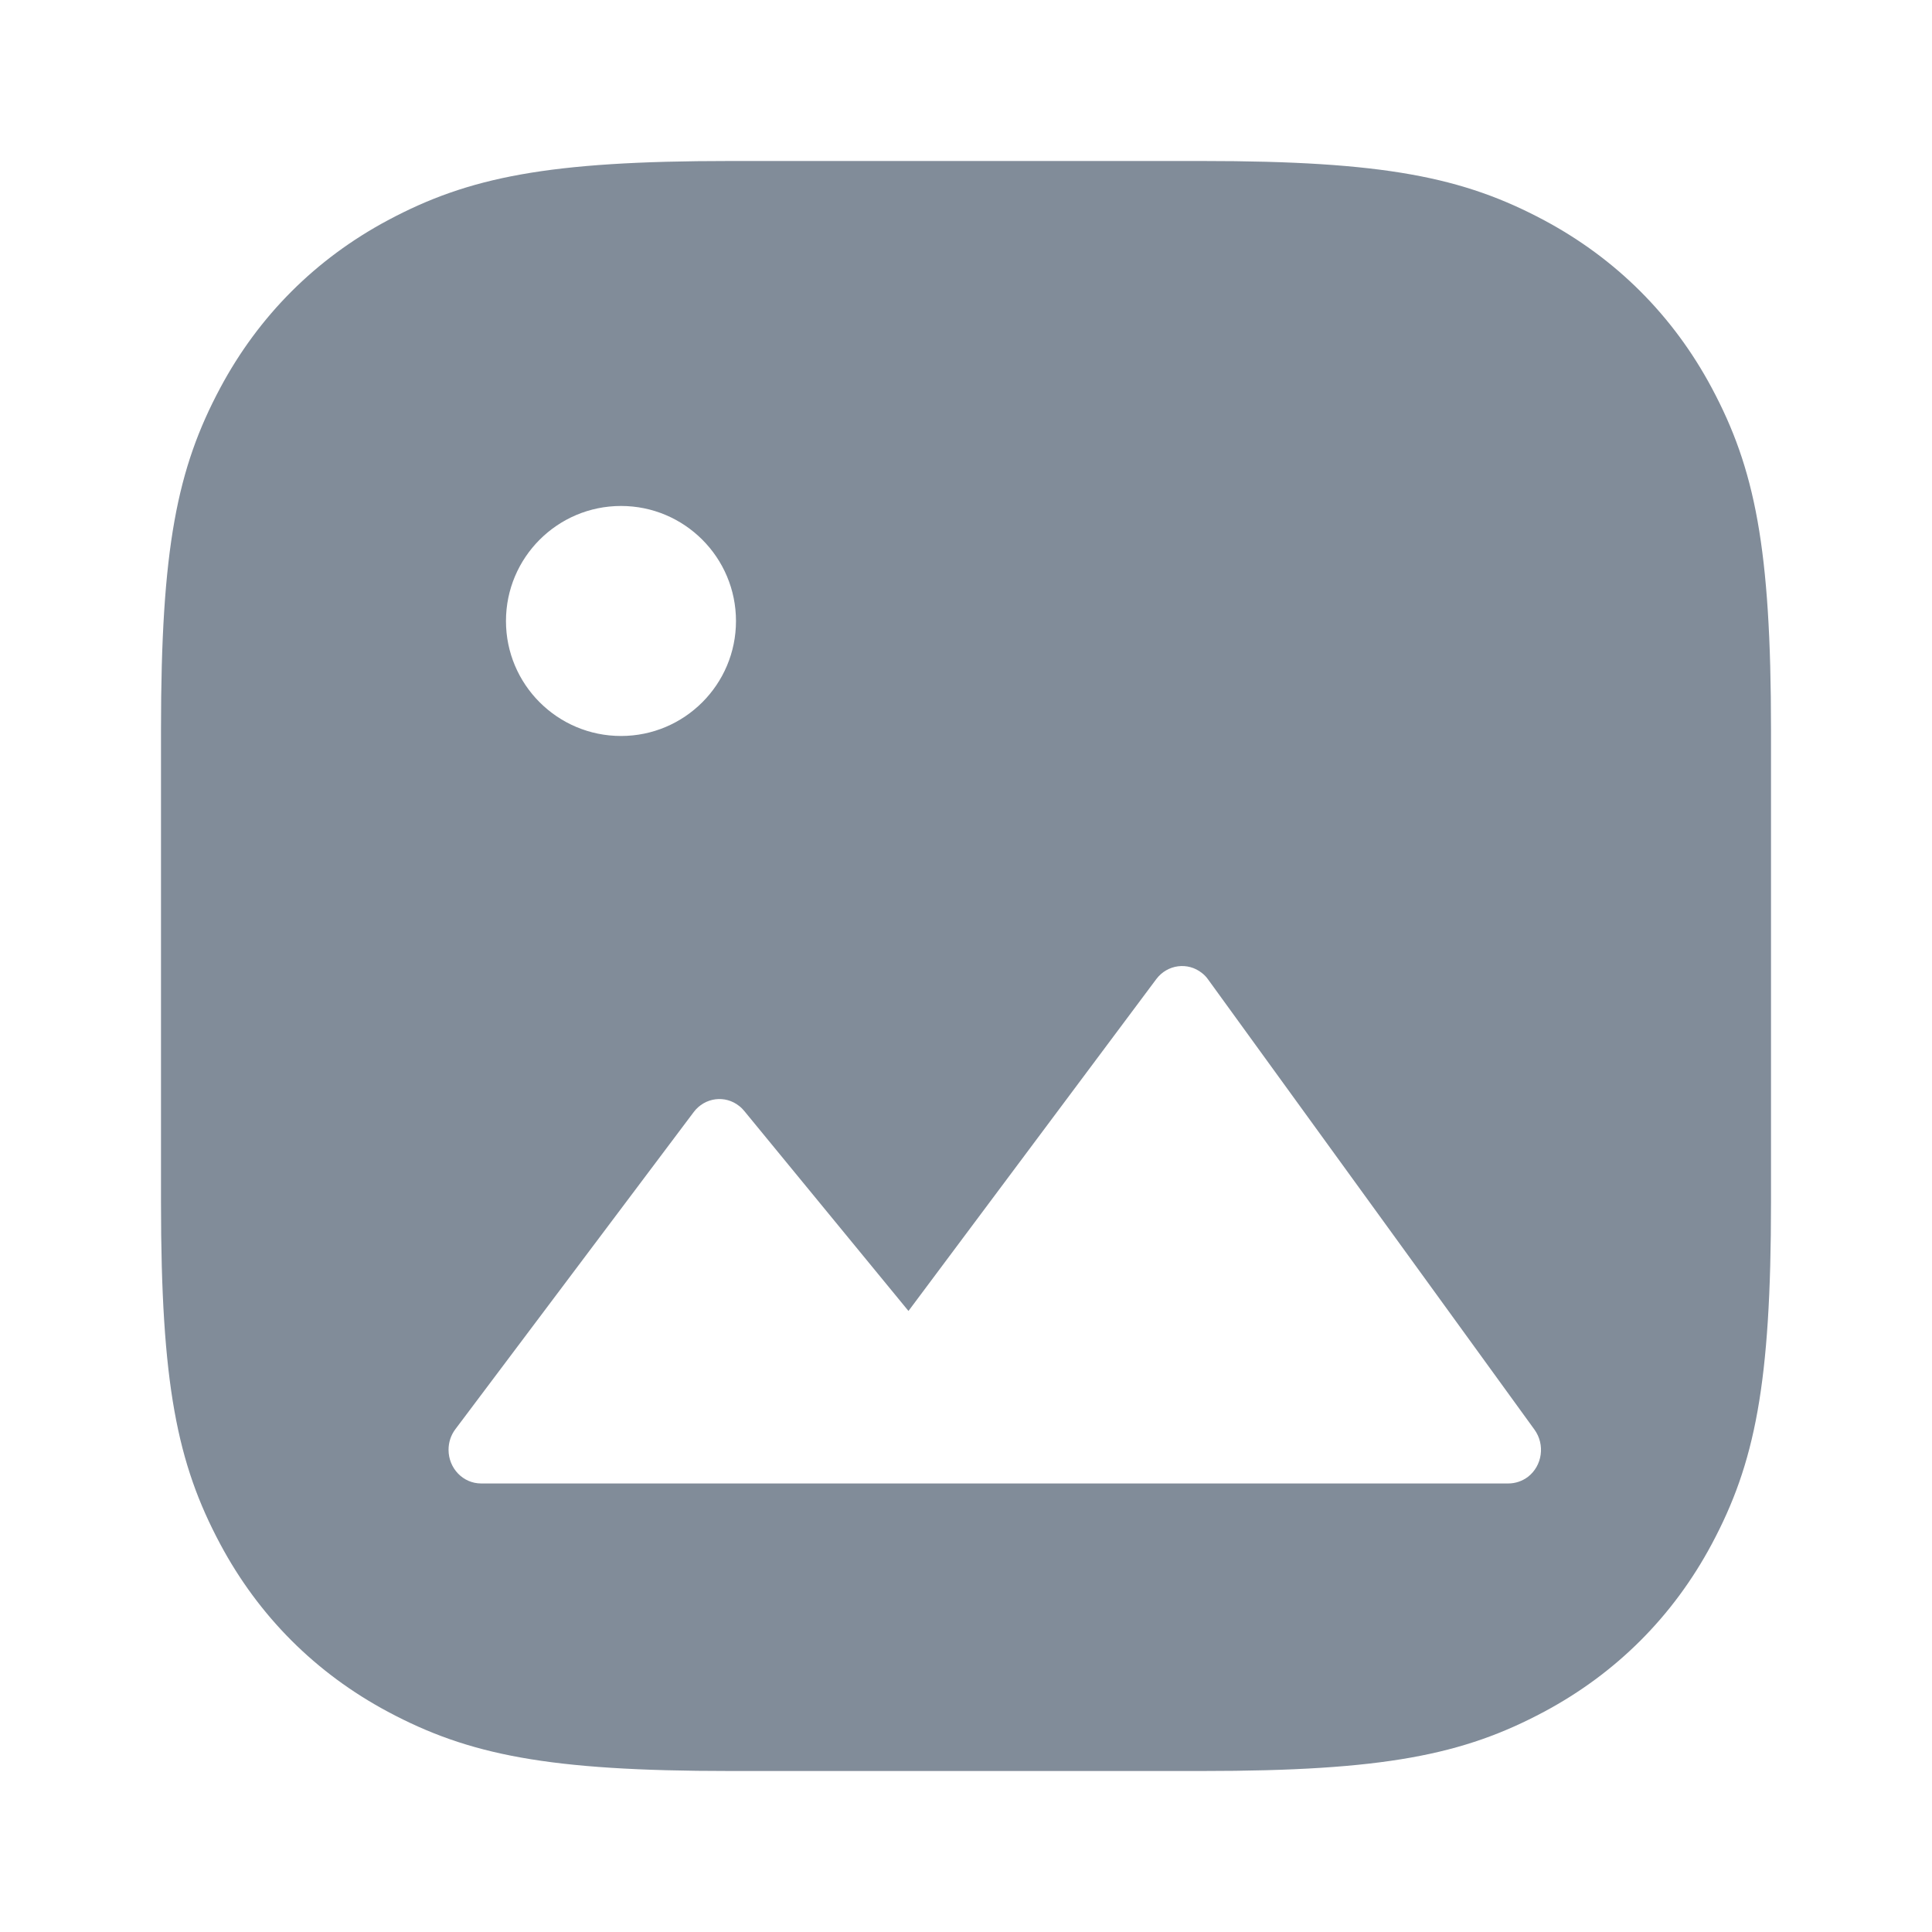
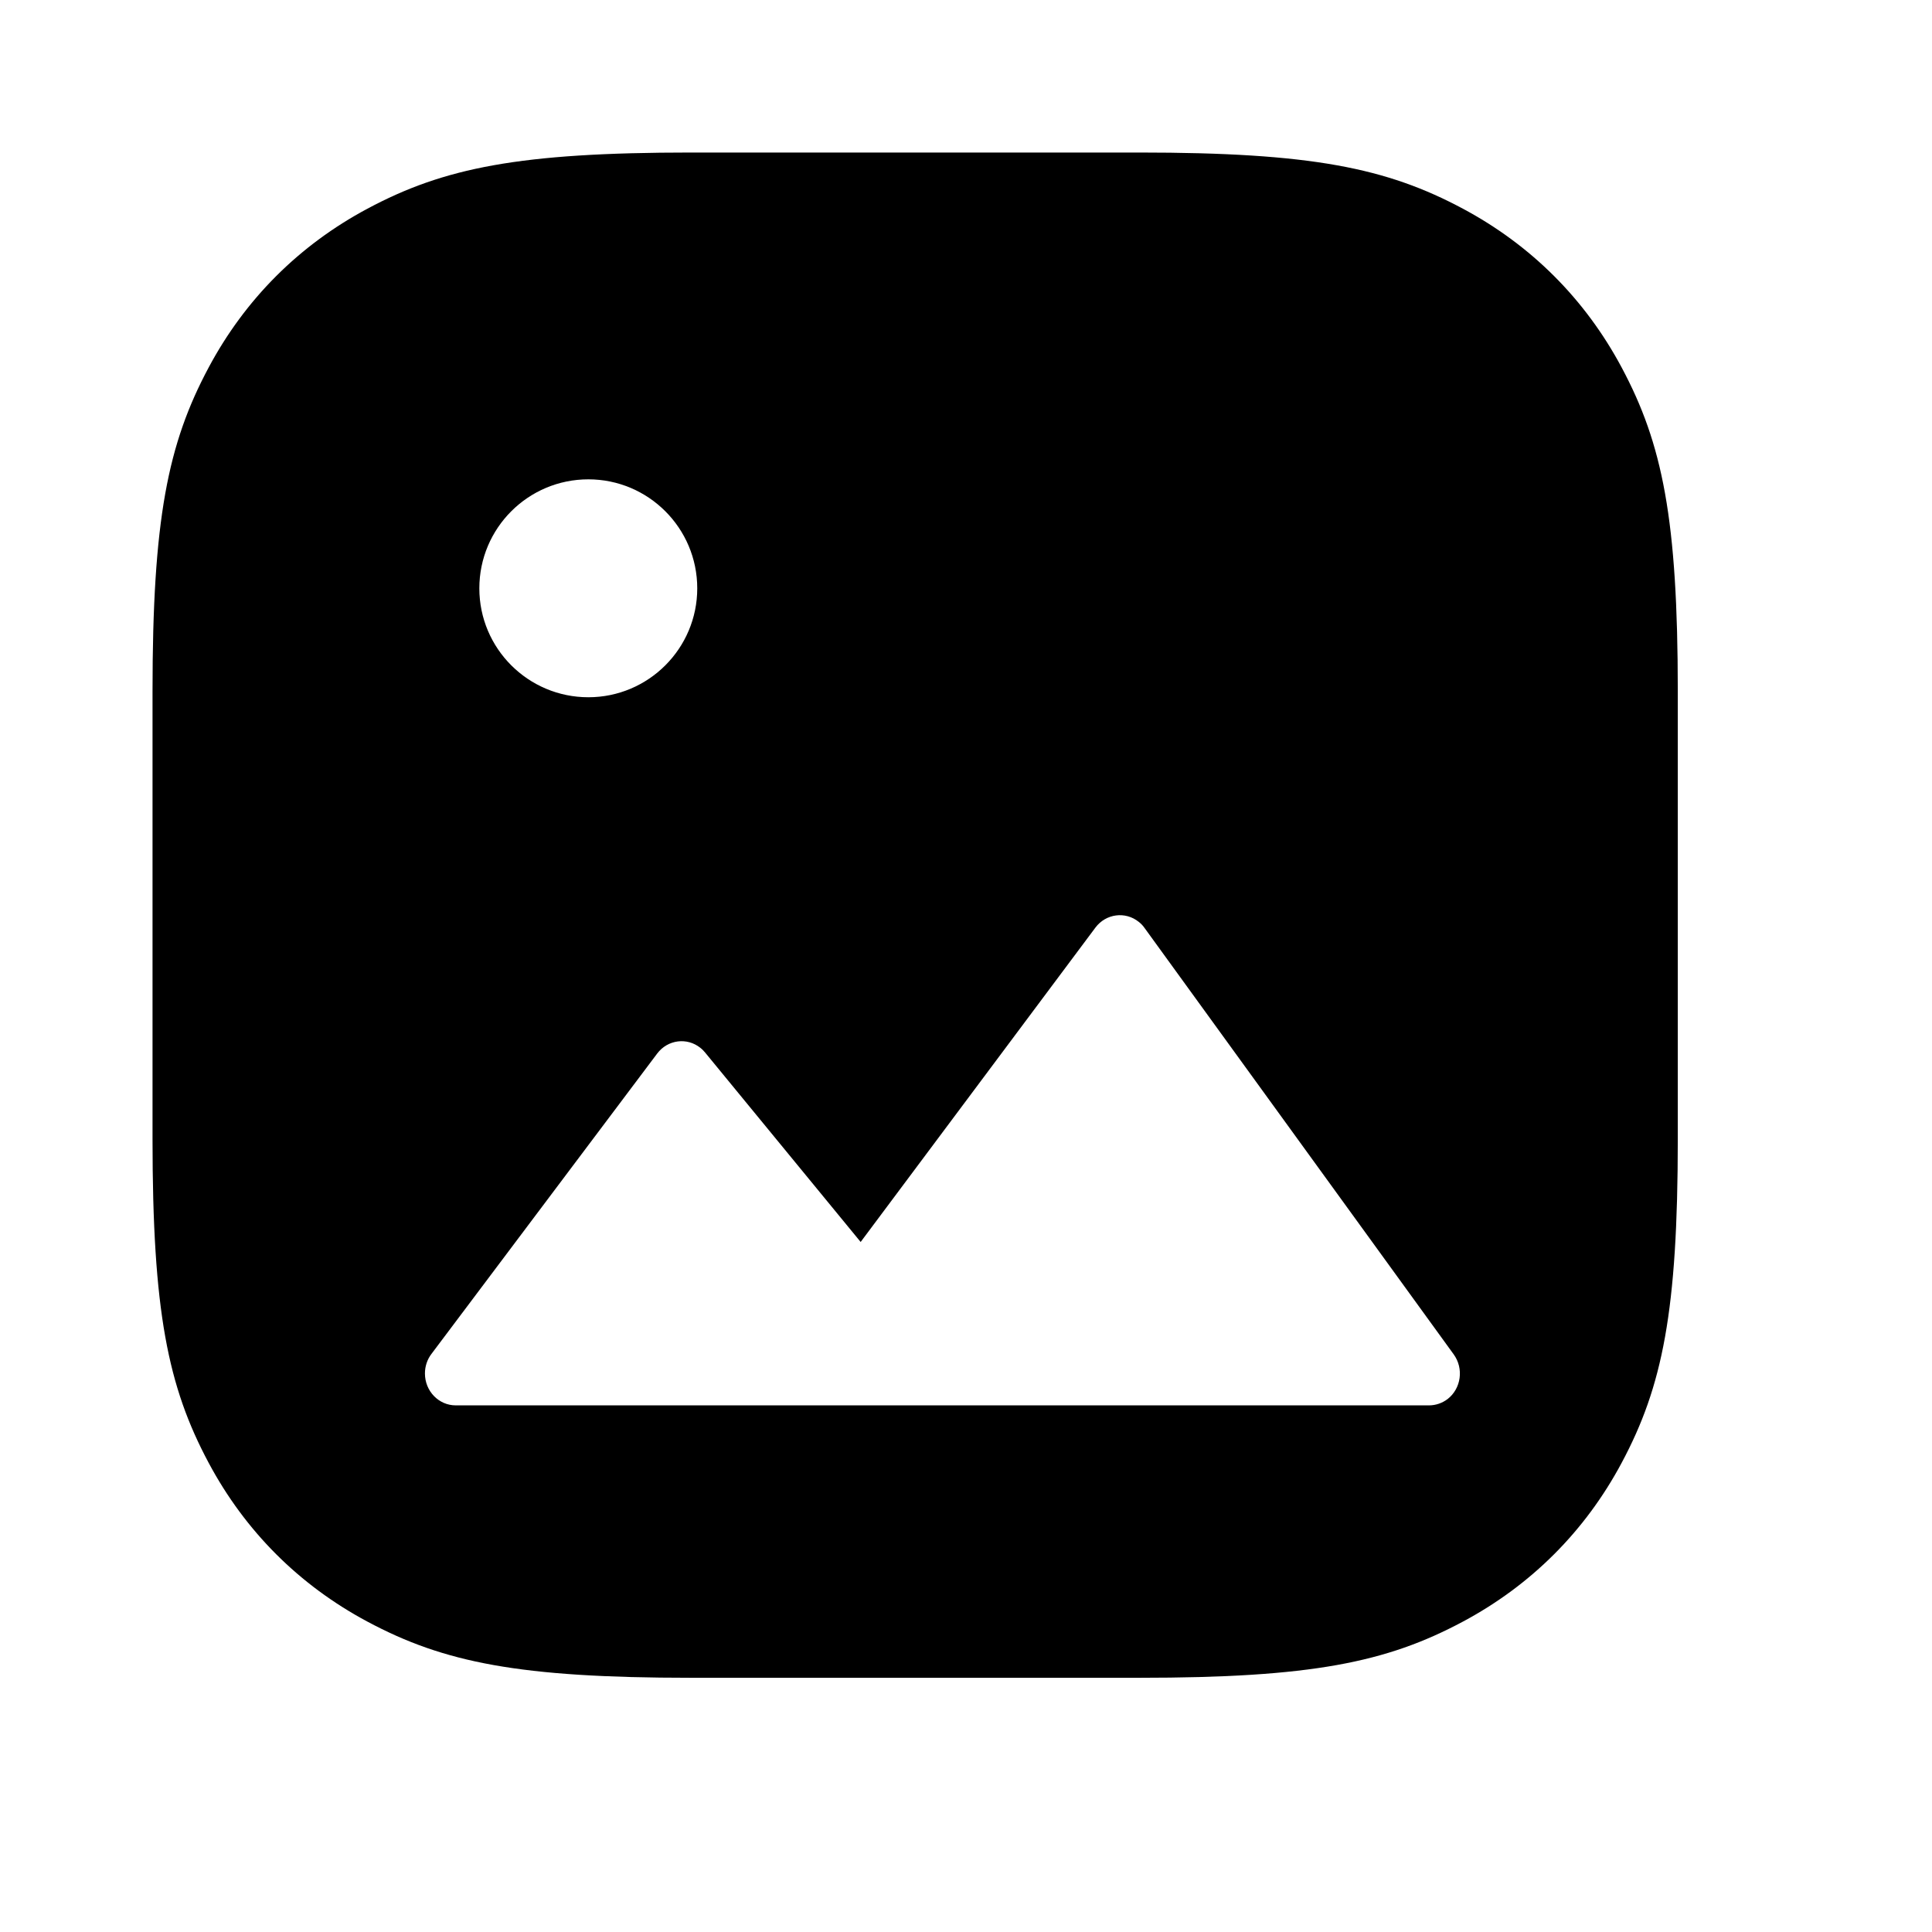
- <svg xmlns="http://www.w3.org/2000/svg" width="18" height="18" viewBox="0 0 18 18" fill="none">
-   <path fill-rule="evenodd" clip-rule="evenodd" d="M3.614 2.052C4.366 1.65 5.107 1.5 6.798 1.5H11.202C12.893 1.5 13.634 1.65 14.386 2.052C15.058 2.411 15.589 2.942 15.948 3.614C16.35 4.366 16.5 5.107 16.5 6.798V11.202C16.5 12.893 16.35 13.634 15.948 14.386C15.589 15.058 15.058 15.589 14.386 15.948C13.634 16.35 12.893 16.5 11.202 16.5H6.798C5.107 16.5 4.366 16.35 3.614 15.948C2.942 15.589 2.411 15.058 2.052 14.386C1.65 13.634 1.5 12.893 1.5 11.202V6.798C1.5 5.107 1.65 4.366 2.052 3.614C2.411 2.942 2.942 2.411 3.614 2.052ZM10.773 9.122C10.876 8.985 11.067 8.96 11.199 9.066C11.221 9.083 11.24 9.103 11.256 9.126L14.296 13.319C14.397 13.458 14.37 13.655 14.236 13.759C14.183 13.799 14.119 13.821 14.053 13.821H4.482C4.315 13.821 4.179 13.681 4.179 13.507C4.179 13.438 4.201 13.37 4.243 13.315L6.463 10.361C6.566 10.224 6.757 10.199 6.889 10.306C6.907 10.32 6.922 10.336 6.936 10.353L8.464 12.214L10.773 9.122ZM5.786 6.857C6.377 6.857 6.857 6.377 6.857 5.786C6.857 5.194 6.377 4.714 5.786 4.714C5.194 4.714 4.714 5.194 4.714 5.786C4.714 6.377 5.194 6.857 5.786 6.857Z" fill="#818C99" />
+ <svg xmlns="http://www.w3.org/2000/svg" width="18" height="18" viewBox="0 0 19 19" fill="none">
+   <path fill-rule="evenodd" clip-rule="evenodd" d="M3.614 2.052C4.366 1.65 5.107 1.5 6.798 1.5H11.202C12.893 1.5 13.634 1.65 14.386 2.052C15.058 2.411 15.589 2.942 15.948 3.614C16.35 4.366 16.5 5.107 16.5 6.798V11.202C16.5 12.893 16.35 13.634 15.948 14.386C15.589 15.058 15.058 15.589 14.386 15.948C13.634 16.35 12.893 16.5 11.202 16.5H6.798C5.107 16.5 4.366 16.35 3.614 15.948C2.942 15.589 2.411 15.058 2.052 14.386C1.65 13.634 1.5 12.893 1.5 11.202V6.798C1.5 5.107 1.65 4.366 2.052 3.614C2.411 2.942 2.942 2.411 3.614 2.052ZM10.773 9.122C10.876 8.985 11.067 8.96 11.199 9.066C11.221 9.083 11.24 9.103 11.256 9.126L14.296 13.319C14.397 13.458 14.37 13.655 14.236 13.759C14.183 13.799 14.119 13.821 14.053 13.821H4.482C4.315 13.821 4.179 13.681 4.179 13.507C4.179 13.438 4.201 13.37 4.243 13.315L6.463 10.361C6.566 10.224 6.757 10.199 6.889 10.306C6.907 10.32 6.922 10.336 6.936 10.353L8.464 12.214L10.773 9.122ZM5.786 6.857C6.377 6.857 6.857 6.377 6.857 5.786C6.857 5.194 6.377 4.714 5.786 4.714C5.194 4.714 4.714 5.194 4.714 5.786C4.714 6.377 5.194 6.857 5.786 6.857Z" fill="CurrentColor" />
</svg>
